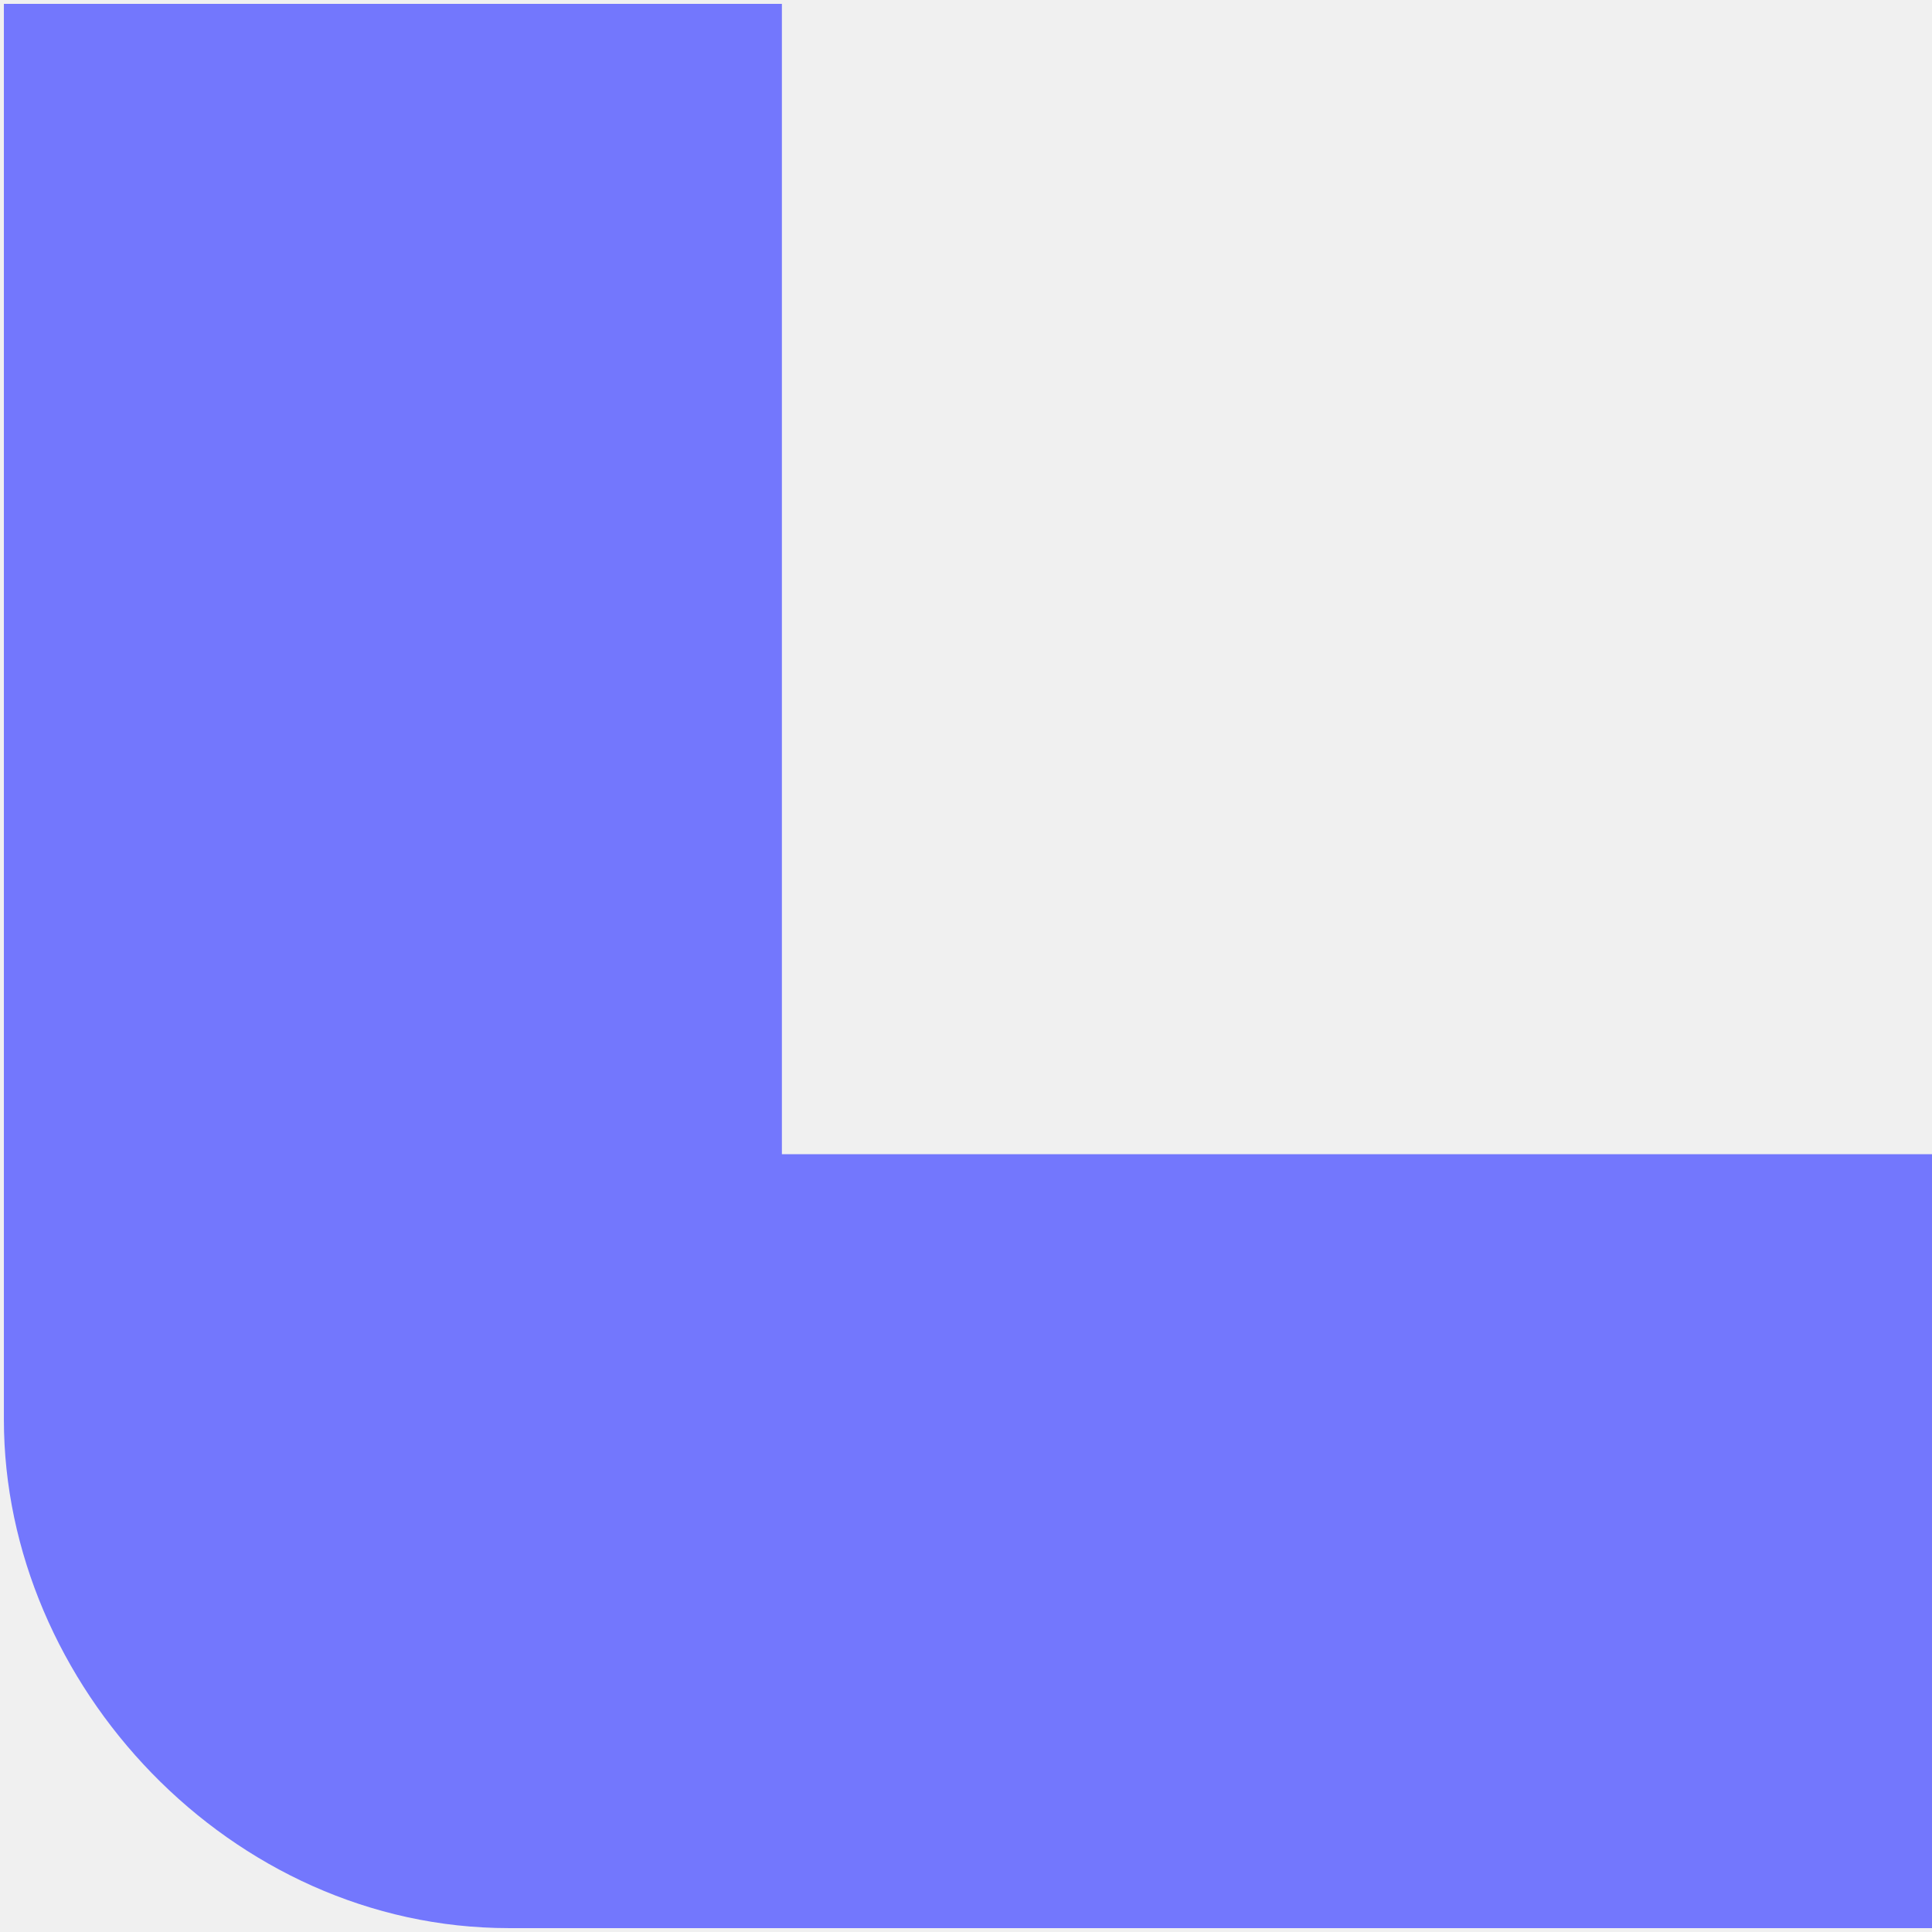
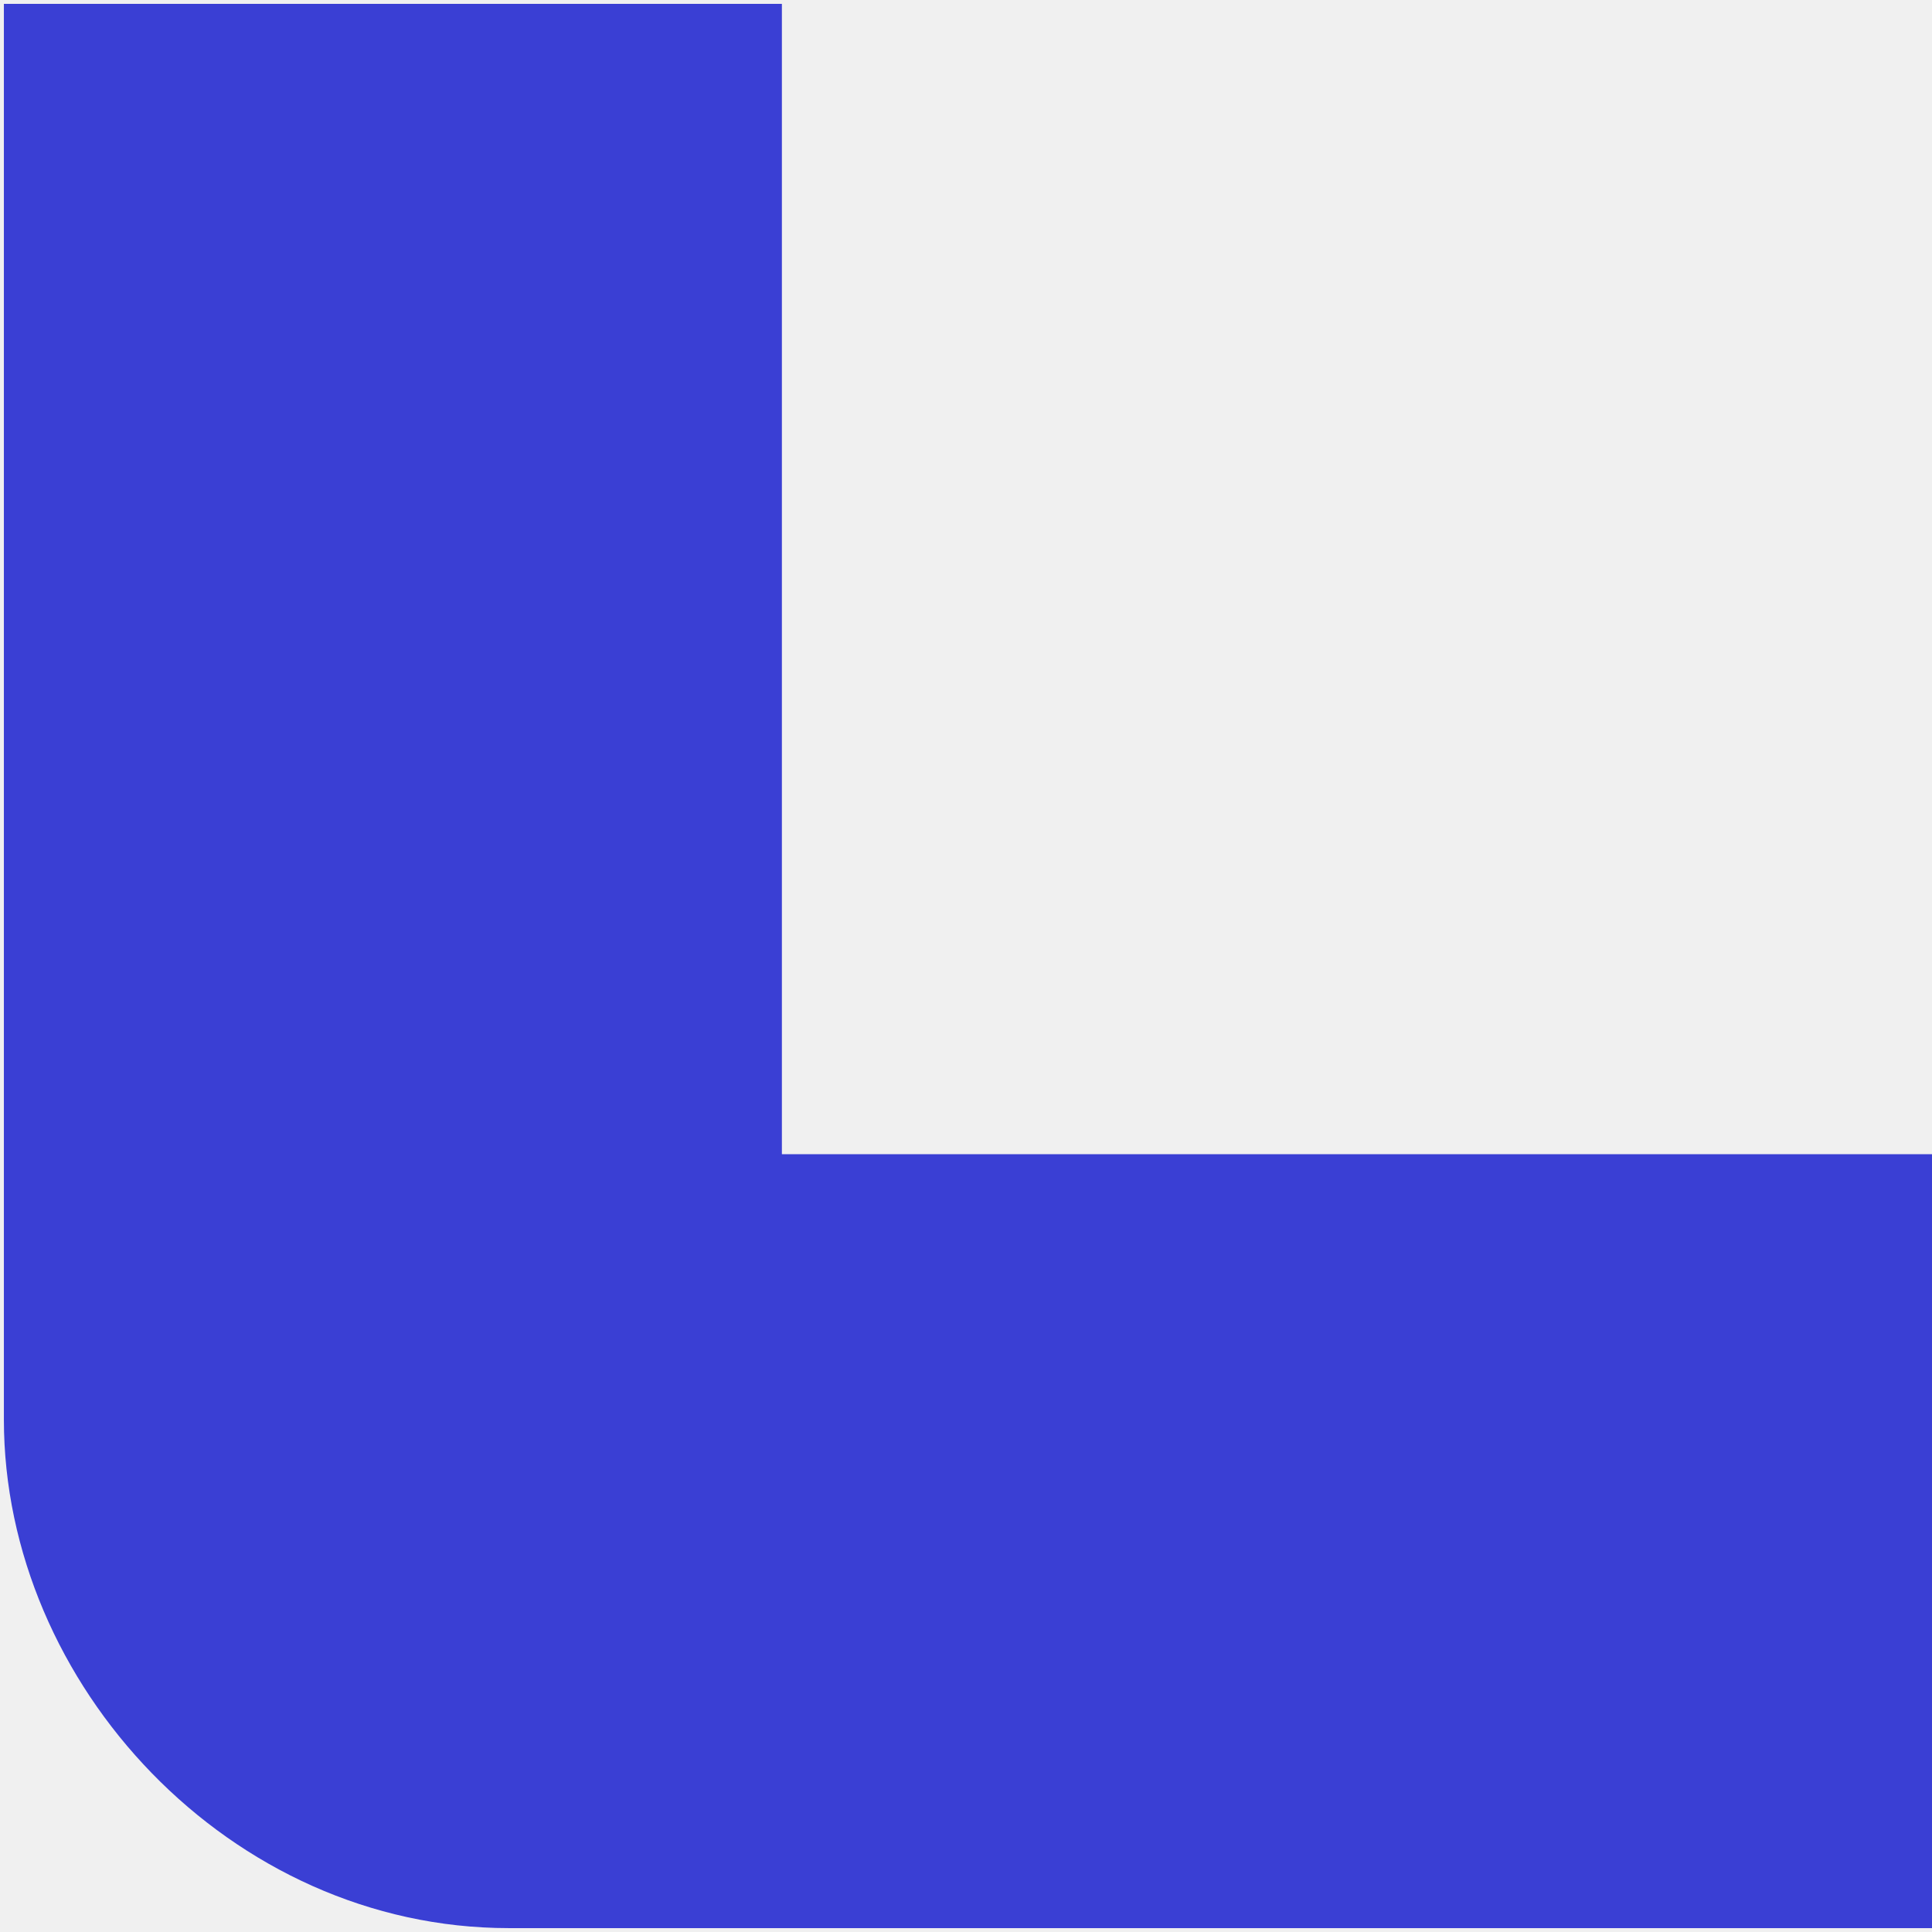
<svg xmlns="http://www.w3.org/2000/svg" width="249" height="249" viewBox="0 0 249 249" fill="none">
  <g clip-path="url(#clip0_288_424)">
-     <path d="M249.5 248.5L249.5 148.758L100.771 148.758L100.771 0.5L0.5 0.5L0.5 182.942C0.5 217.126 29.675 248.5 65.586 248.5L249.5 248.5Z" fill="#7377FD" />
+     <path d="M249.5 248.5L249.5 148.758L100.771 148.758L100.771 0.5L0.5 0.5L0.5 182.942C0.5 217.126 29.675 248.5 65.586 248.5L249.5 248.5Z" fill="#3A3FD4" />
  </g>
  <defs>
    <clipPath id="clip0_288_424">
      <rect width="249" height="249" fill="white" />
    </clipPath>
  </defs>
</svg>
